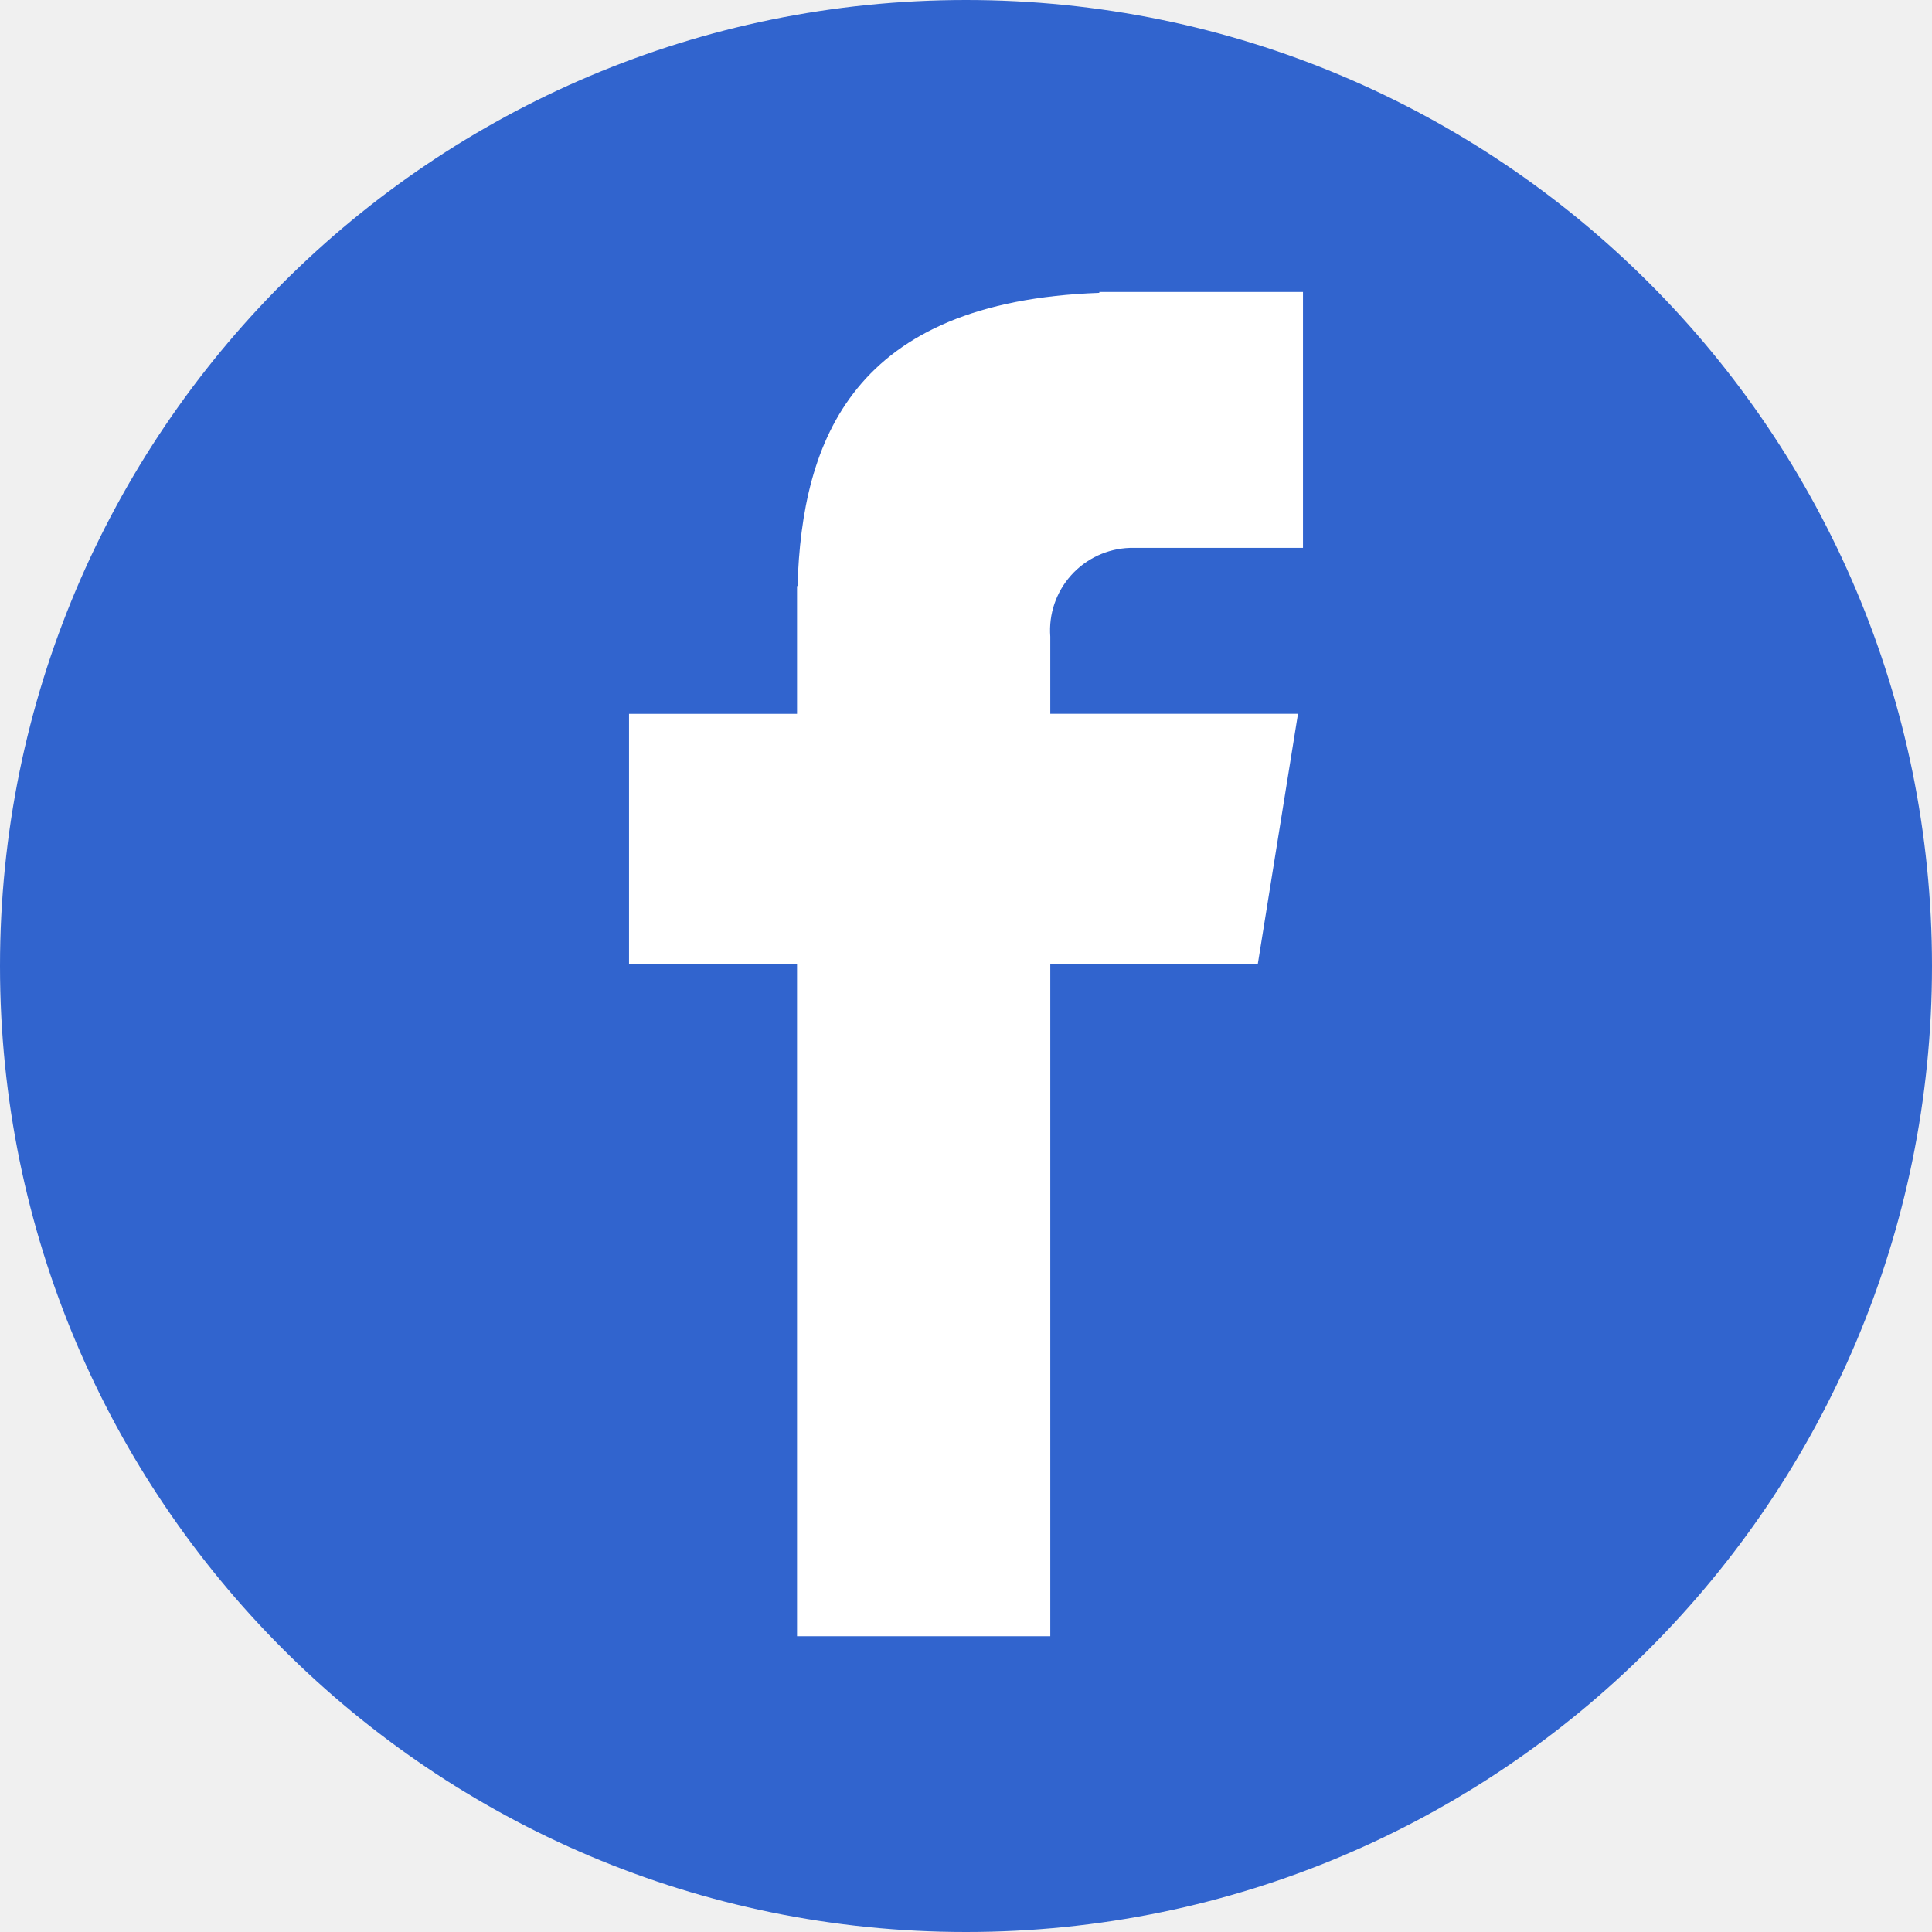
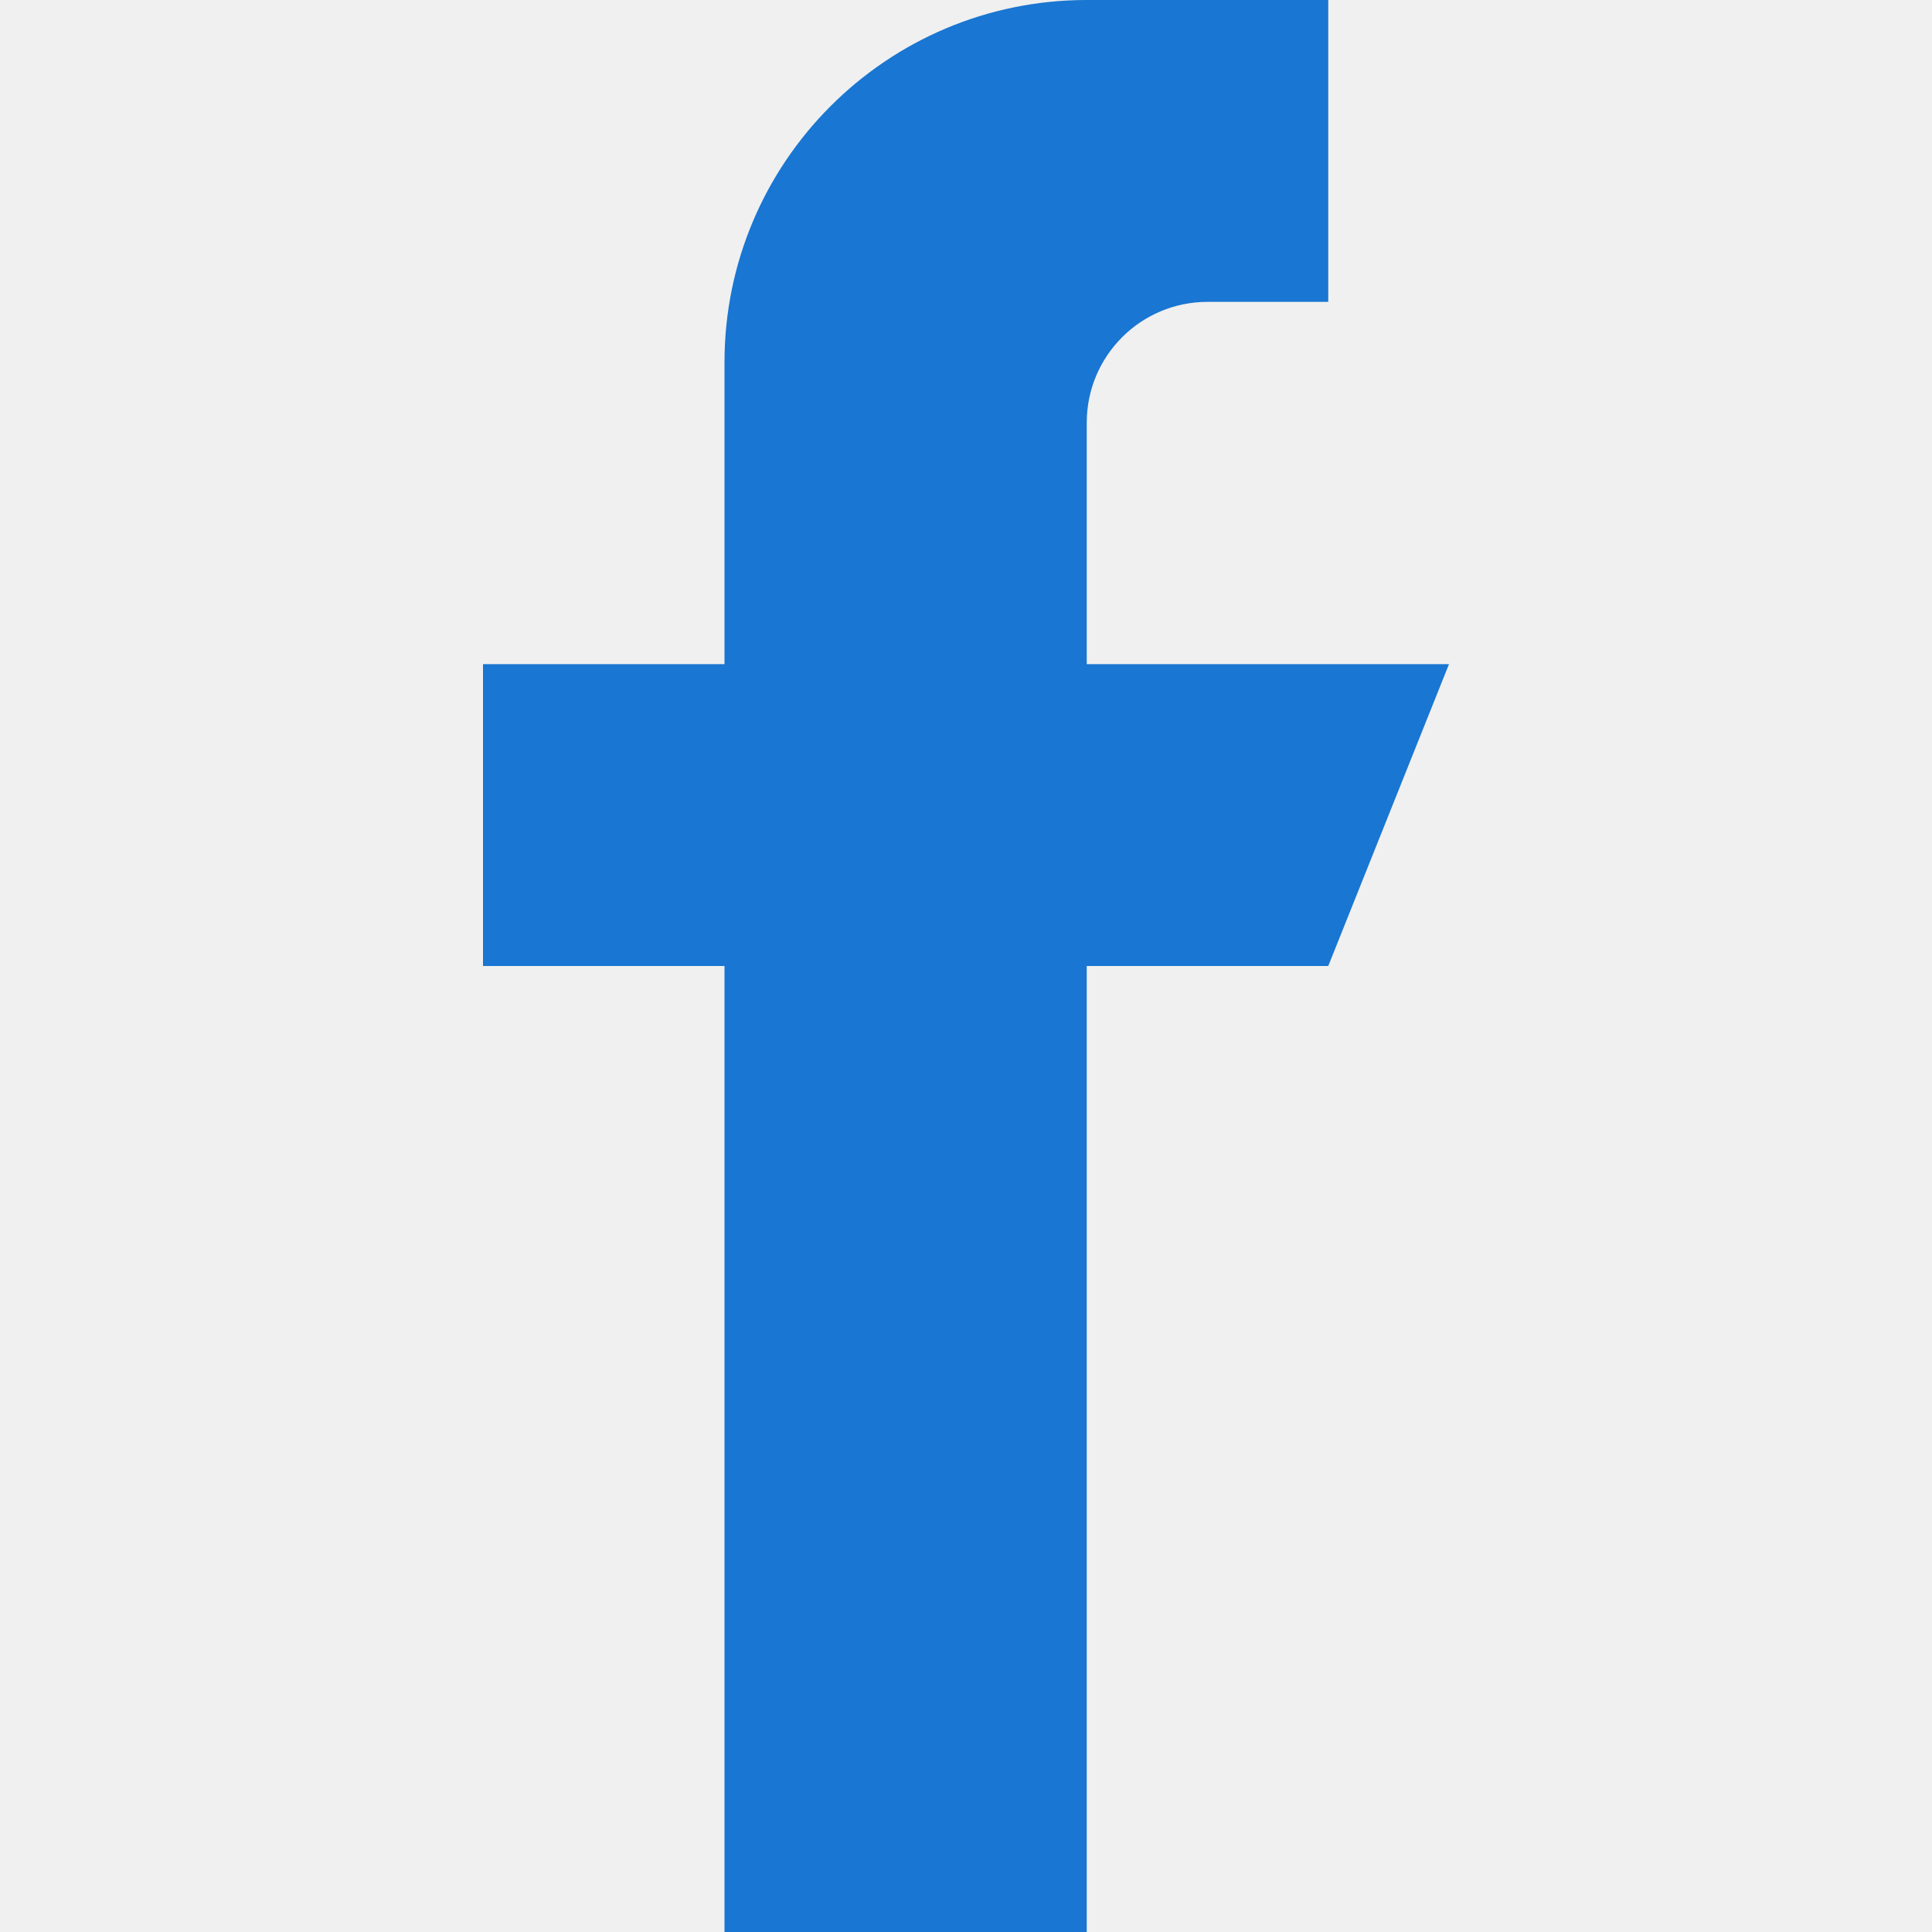
- <svg xmlns="http://www.w3.org/2000/svg" height="24" viewBox="0 0 24 24" width="24">
-   <g id="Group_237" transform="translate(-84 -612)">
-     <rect fill="none" height="24" id="Rectangle_197" transform="translate(84 612)" width="24" />
-     <g id="facebook" transform="translate(84 612)">
-       <path d="M12,0A12,12,0,1,1,0,12,12,12,0,0,1,12,0Z" fill="#3164ce" id="Path_1743" />
-       <path d="M115.357,75.726h2.152V72.547h-2.53v.011c-3.065.109-3.694,1.832-3.749,3.642h-.006v1.588h-2.087V80.9h2.087v8.346h3.146V80.9h2.577l.5-3.113H114.37v-.959A1.025,1.025,0,0,1,115.357,75.726Z" fill="#fff" id="Path_1744" transform="translate(-101.323 -68.92)" />
-     </g>
-   </g>
+ <svg xmlns="http://www.w3.org/2000/svg" xml:space="preserve" viewBox="0 0 16 16" id="facebook">
+   <path fill="#1976D2" fill-rule="evenodd" d="M12 5.5H9v-2a1 1 0 0 1 1-1h1V0H9a3 3 0 0 0-3 3v2.5H4V8h2v8h3V8h2l1-2.5z" clip-rule="evenodd" />
</svg>
